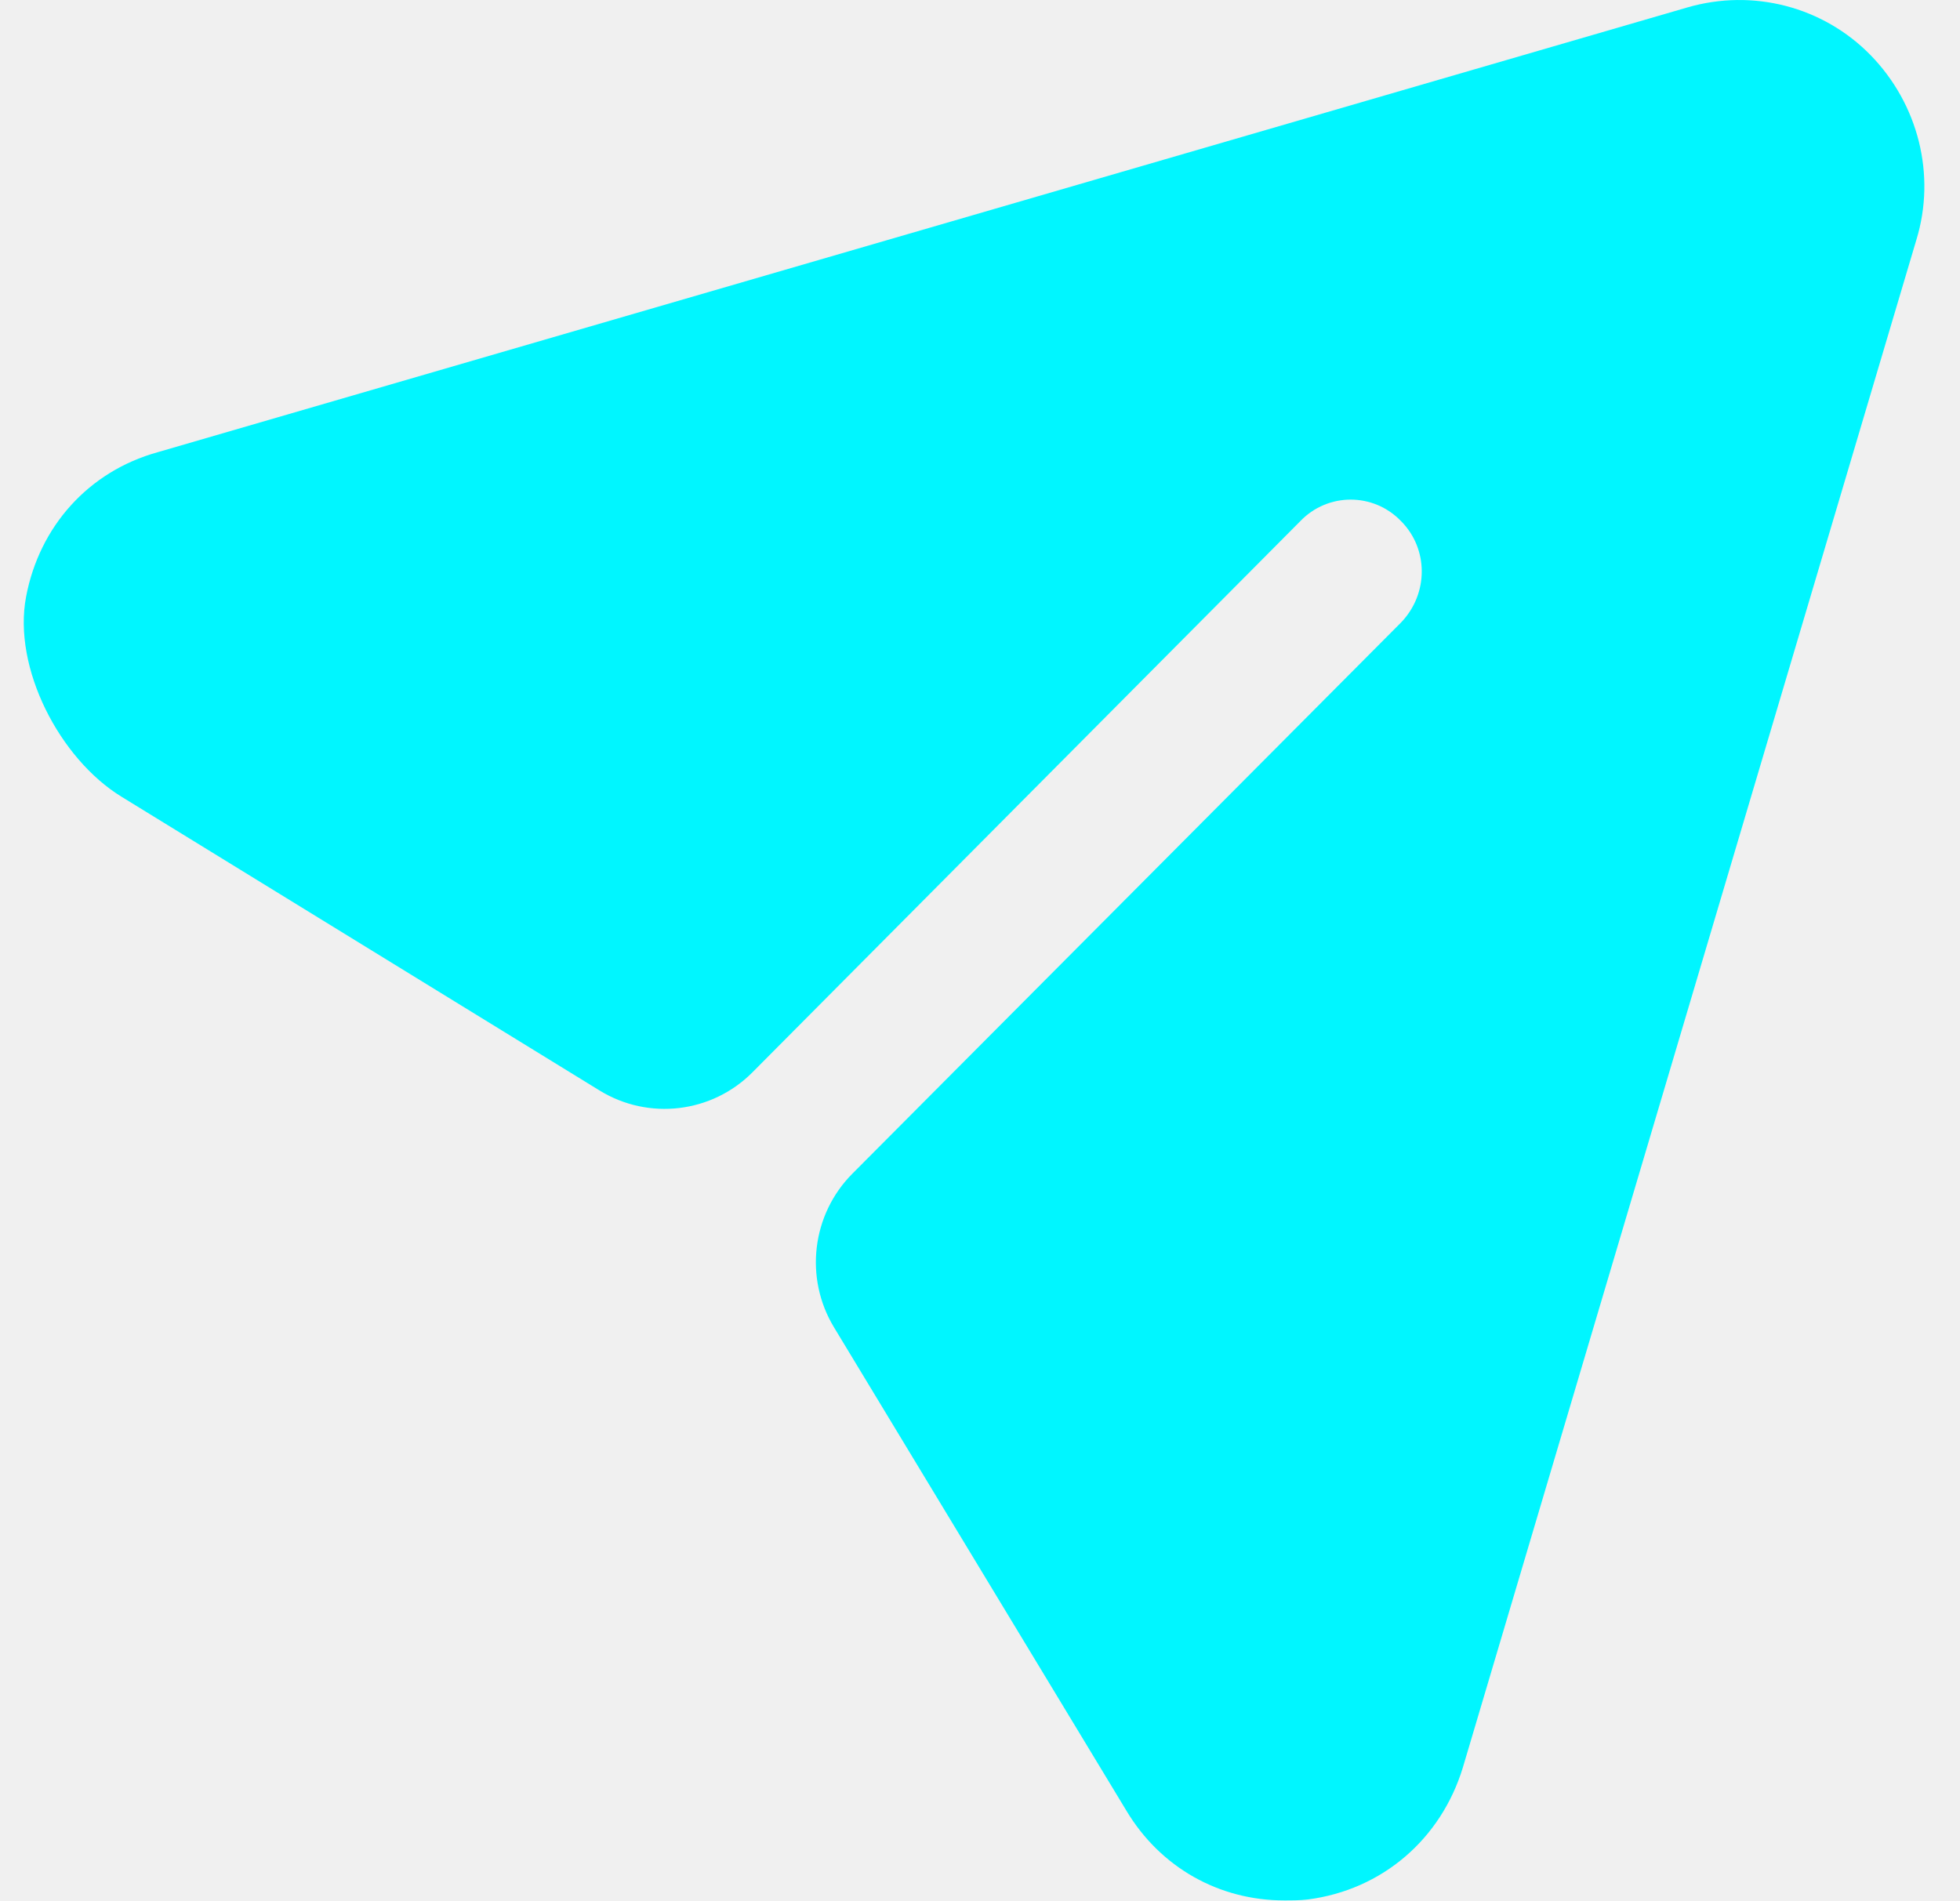
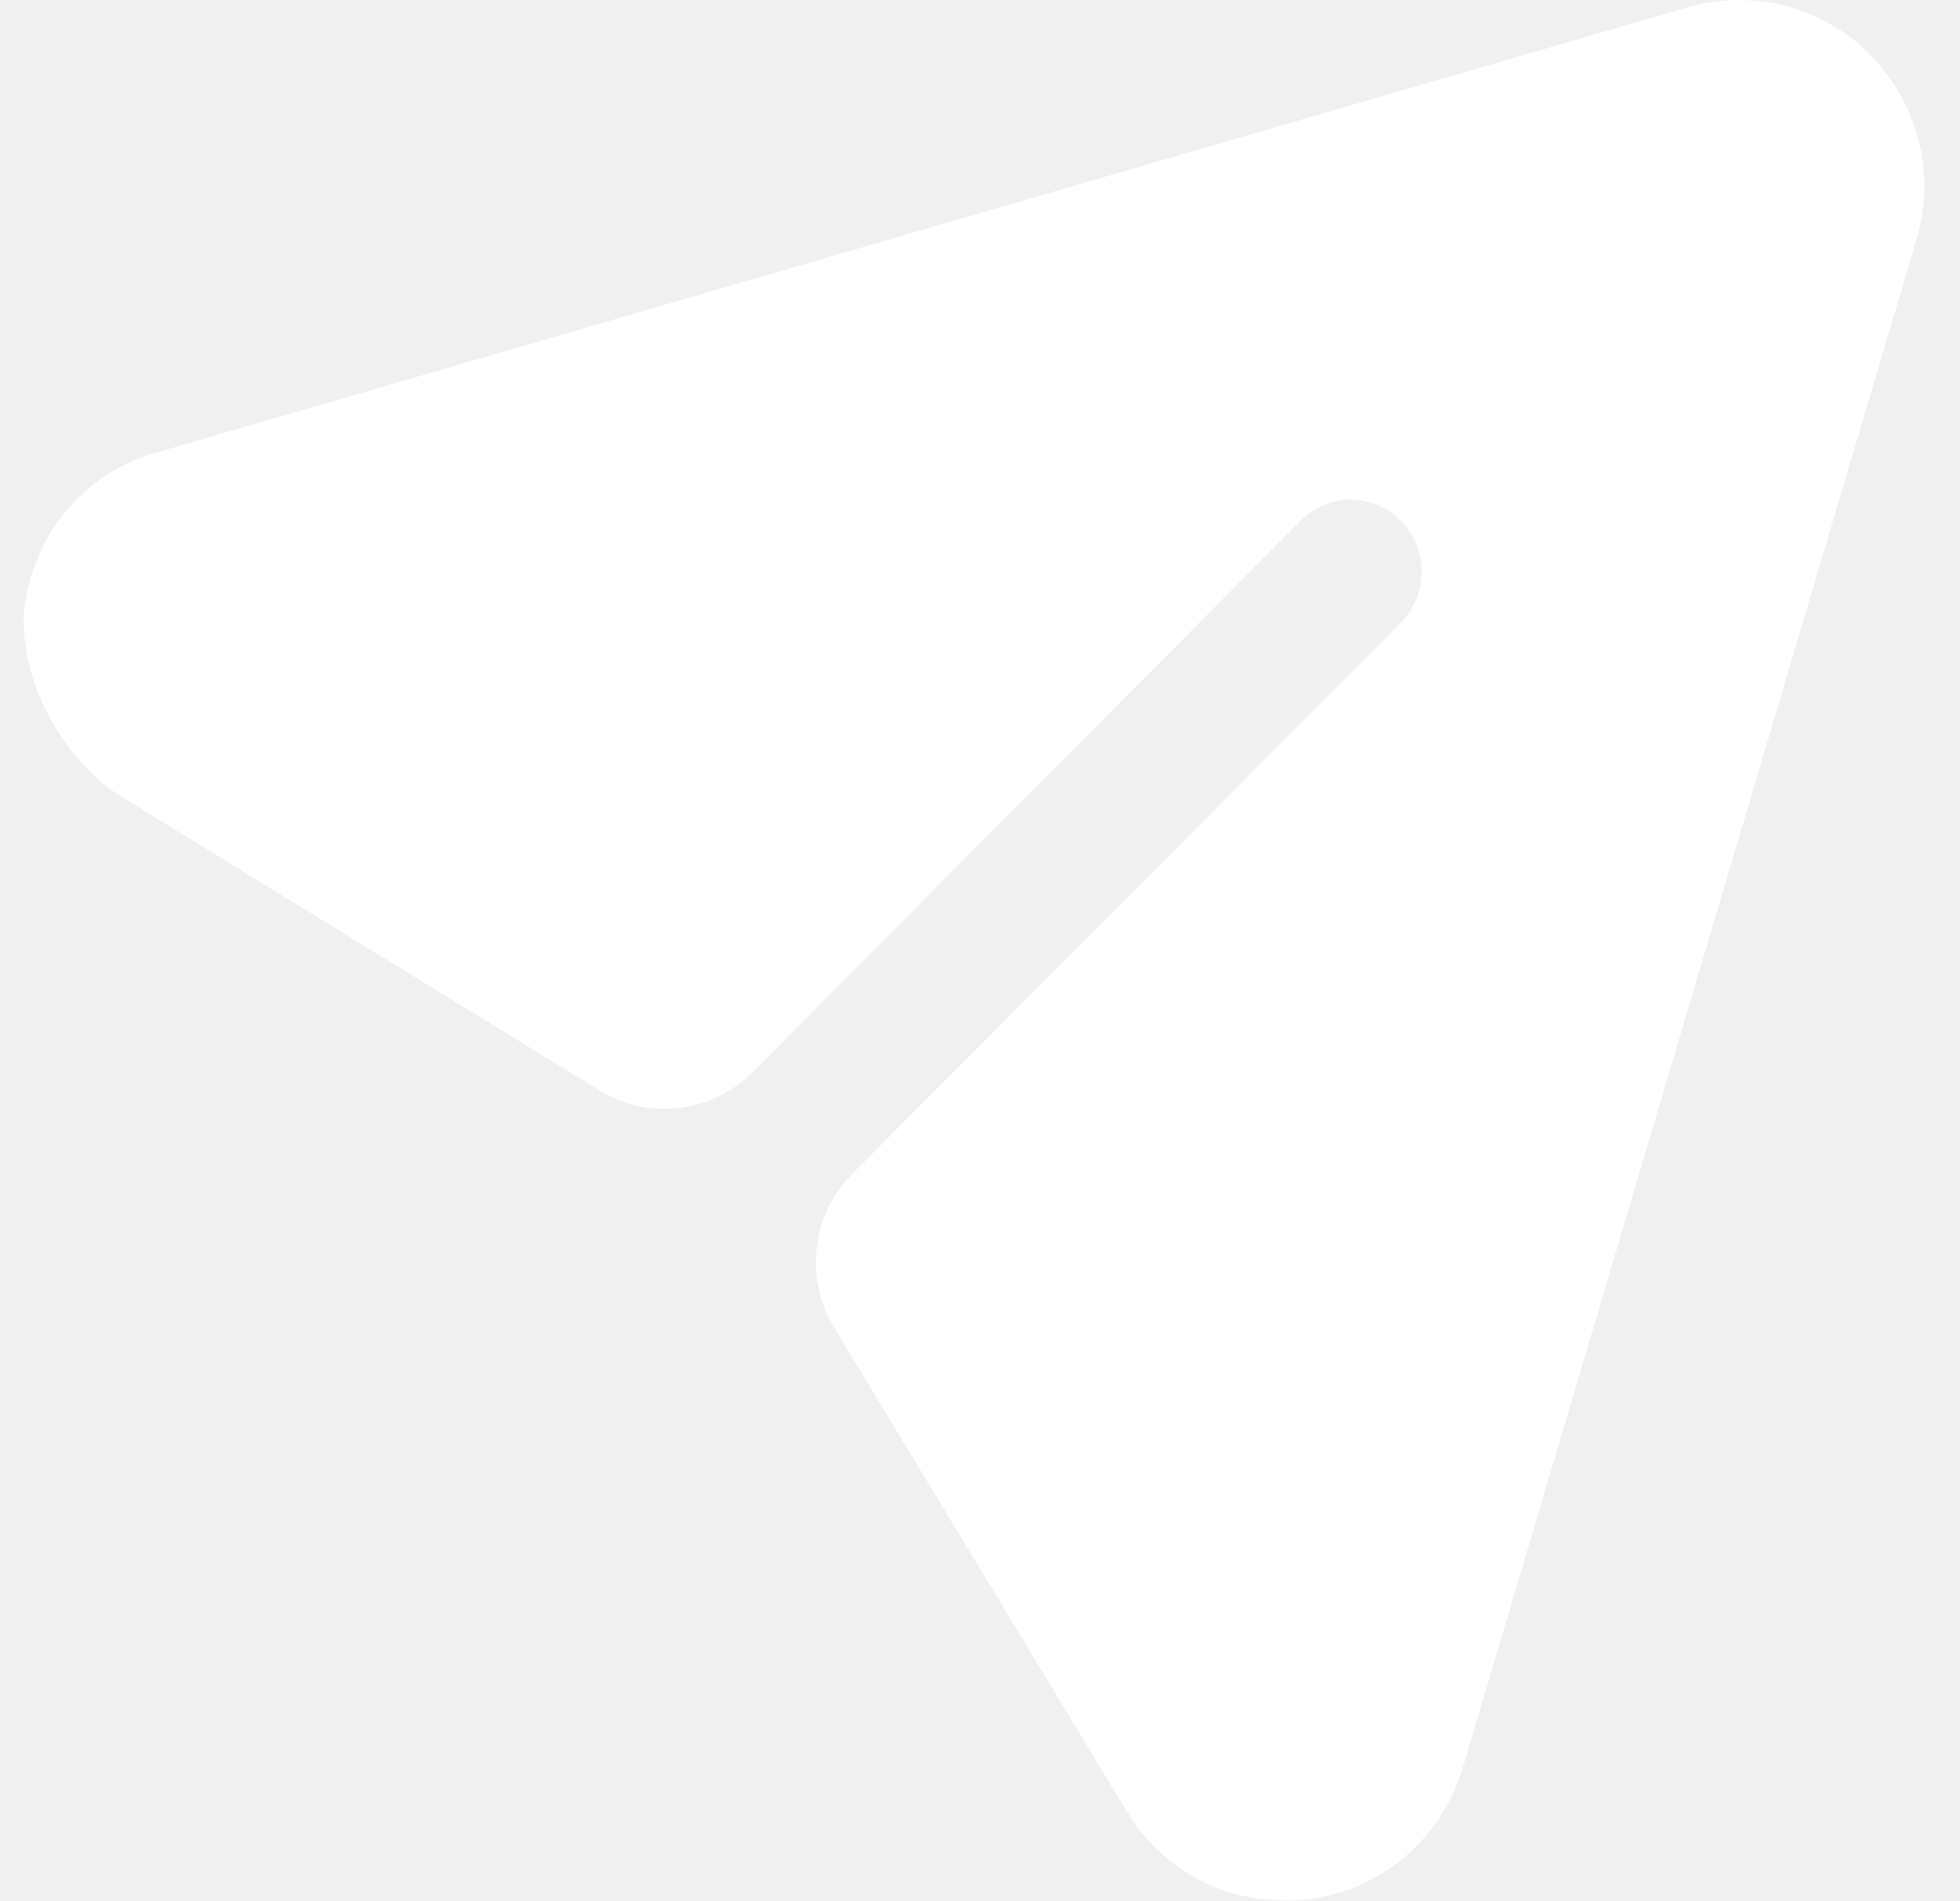
<svg xmlns="http://www.w3.org/2000/svg" width="33" height="32" viewBox="0 0 33 32" fill="none">
-   <path d="M31.497 0.931C30.696 0.11 29.512 -0.196 28.407 0.126L2.653 7.615C1.488 7.939 0.662 8.868 0.439 10.049C0.212 11.25 1.006 12.776 2.043 13.414L10.096 18.363C10.922 18.87 11.988 18.743 12.671 18.054L21.893 8.775C22.357 8.292 23.125 8.292 23.589 8.775C24.054 9.242 24.054 9.999 23.589 10.482L14.352 19.762C13.667 20.45 13.539 21.521 14.043 22.352L18.963 30.486C19.54 31.452 20.532 32 21.621 32C21.749 32 21.893 32 22.021 31.984C23.269 31.823 24.262 30.969 24.63 29.761L32.265 4.04C32.601 2.944 32.297 1.753 31.497 0.931" fill="#00F6FF" />
+   <path d="M31.497 0.931C30.696 0.11 29.512 -0.196 28.407 0.126L2.653 7.615C1.488 7.939 0.662 8.868 0.439 10.049C0.212 11.25 1.006 12.776 2.043 13.414L10.096 18.363C10.922 18.87 11.988 18.743 12.671 18.054L21.893 8.775C22.357 8.292 23.125 8.292 23.589 8.775C24.054 9.242 24.054 9.999 23.589 10.482L14.352 19.762C13.667 20.45 13.539 21.521 14.043 22.352L18.963 30.486C19.54 31.452 20.532 32 21.621 32C21.749 32 21.893 32 22.021 31.984C23.269 31.823 24.262 30.969 24.63 29.761L32.265 4.04C32.601 2.944 32.297 1.753 31.497 0.931" fill="#FFFFFF" />
</svg>
